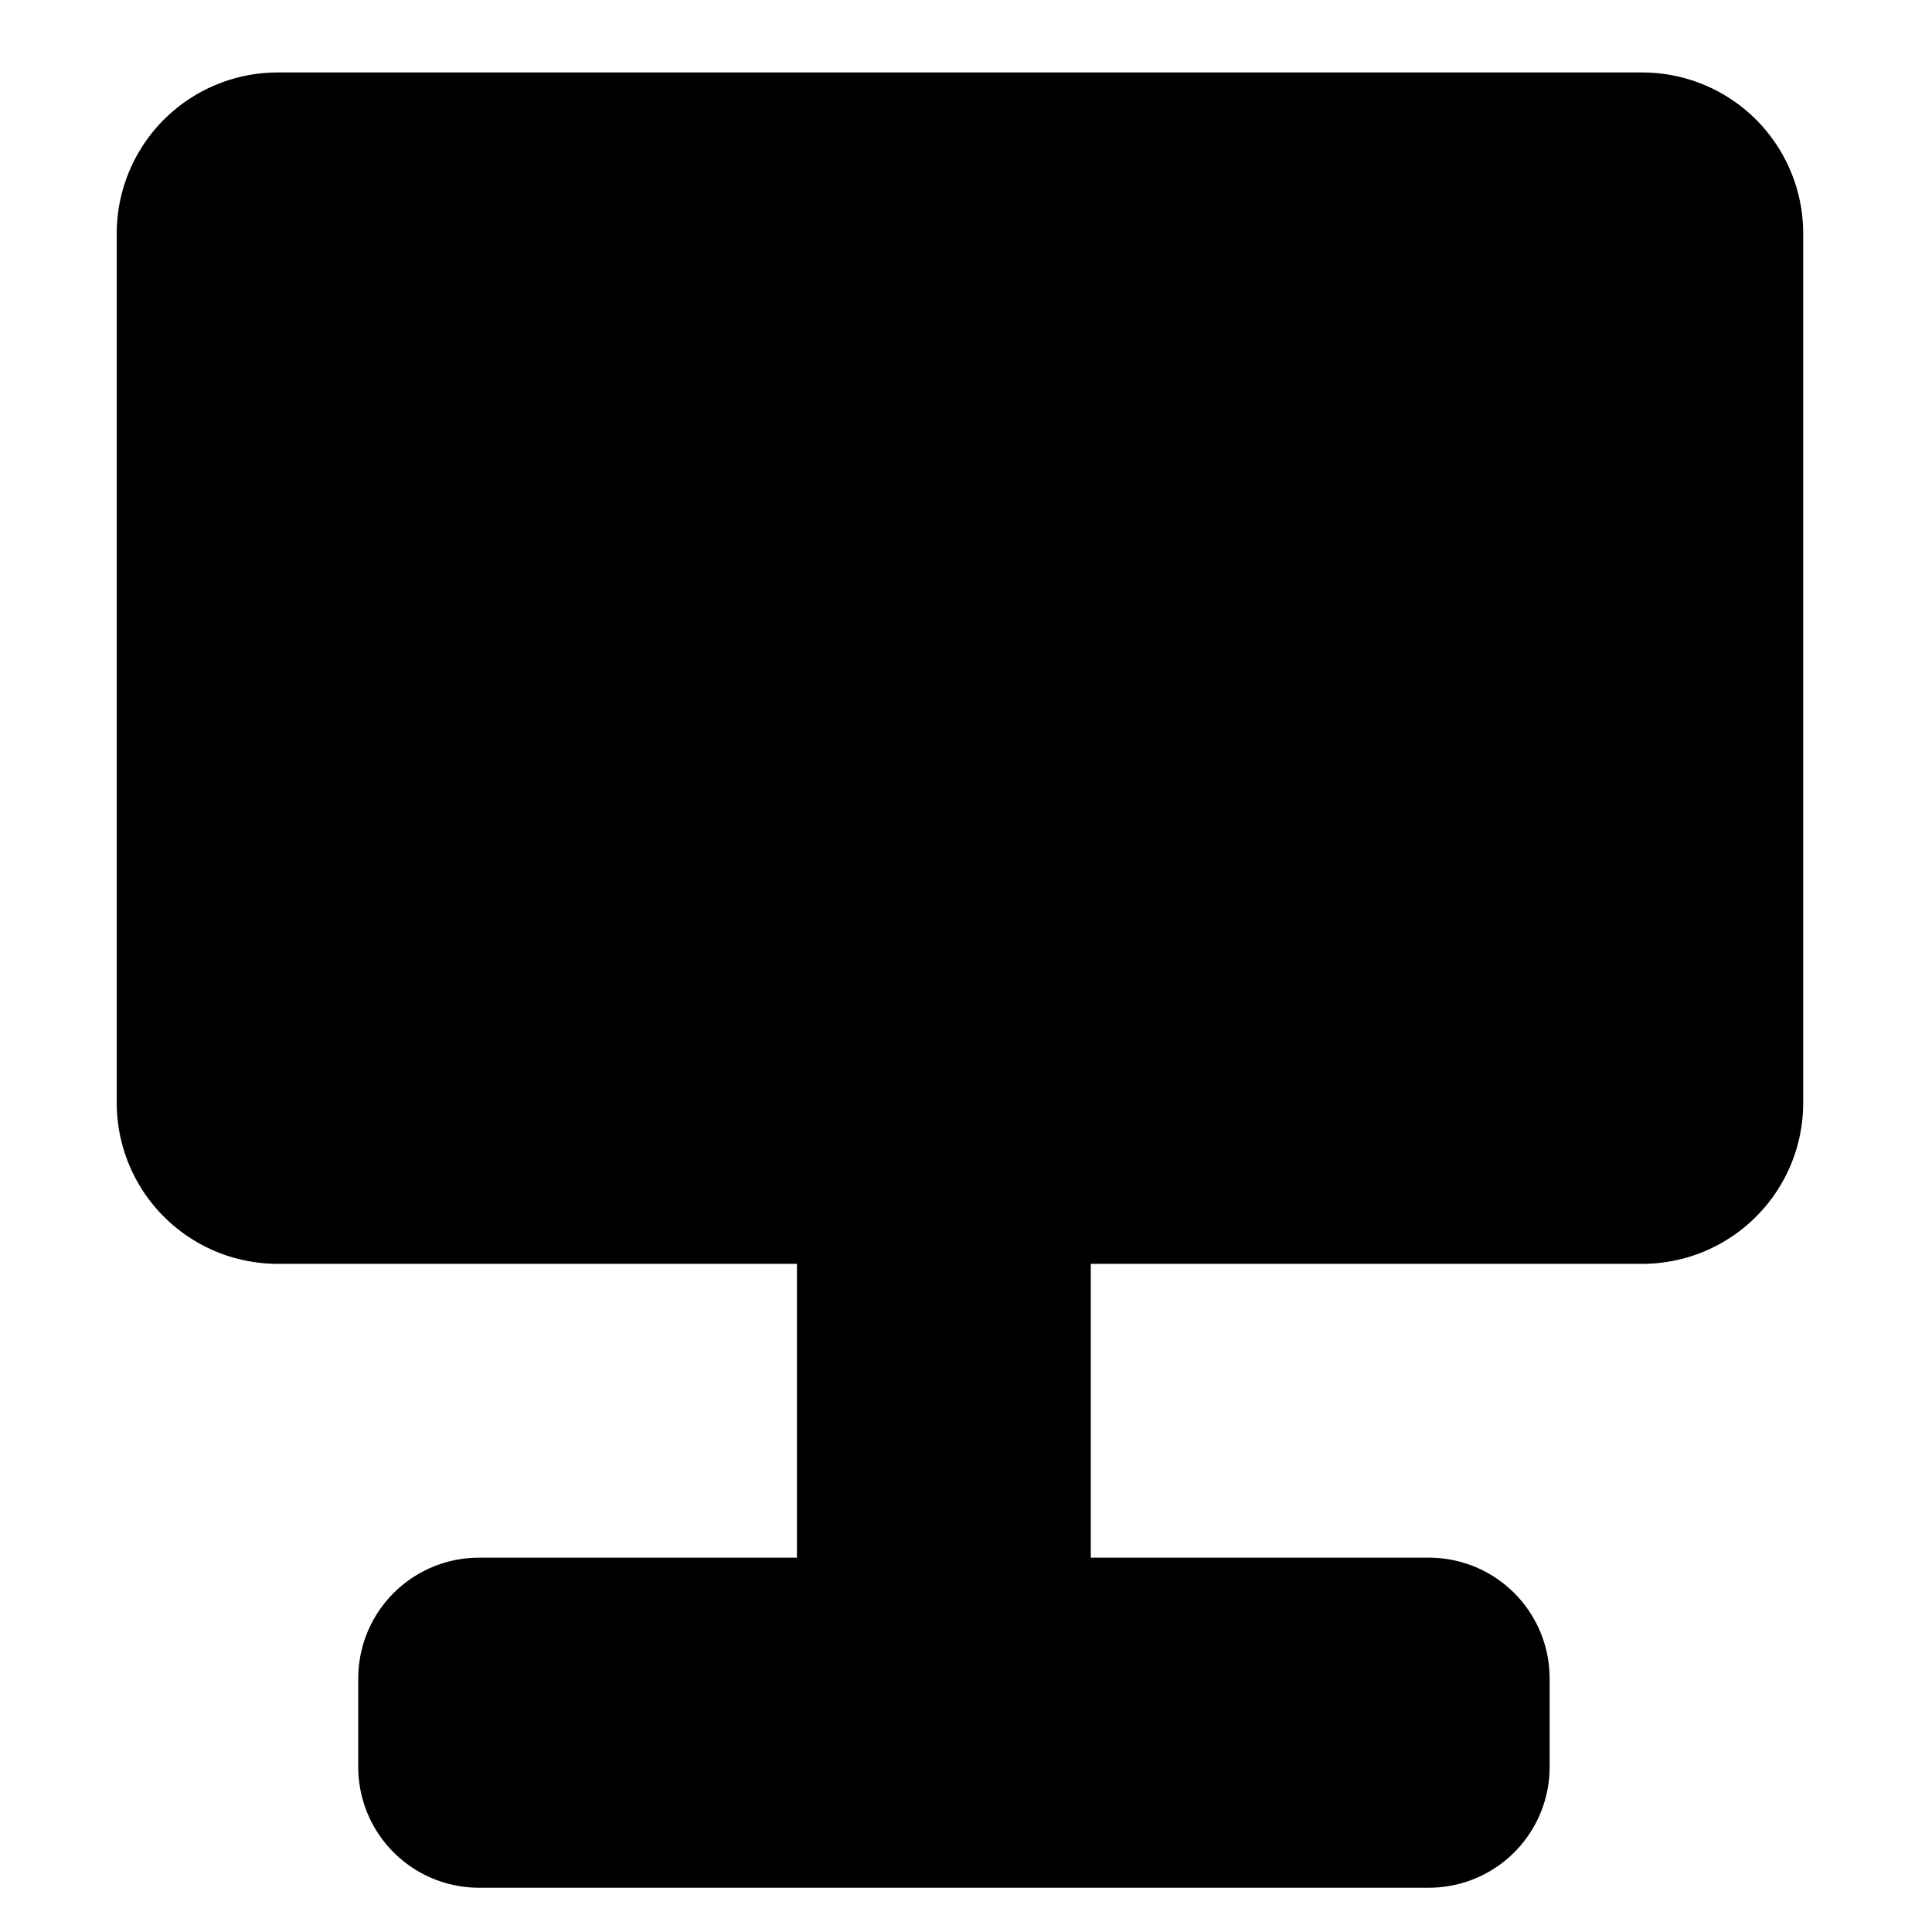
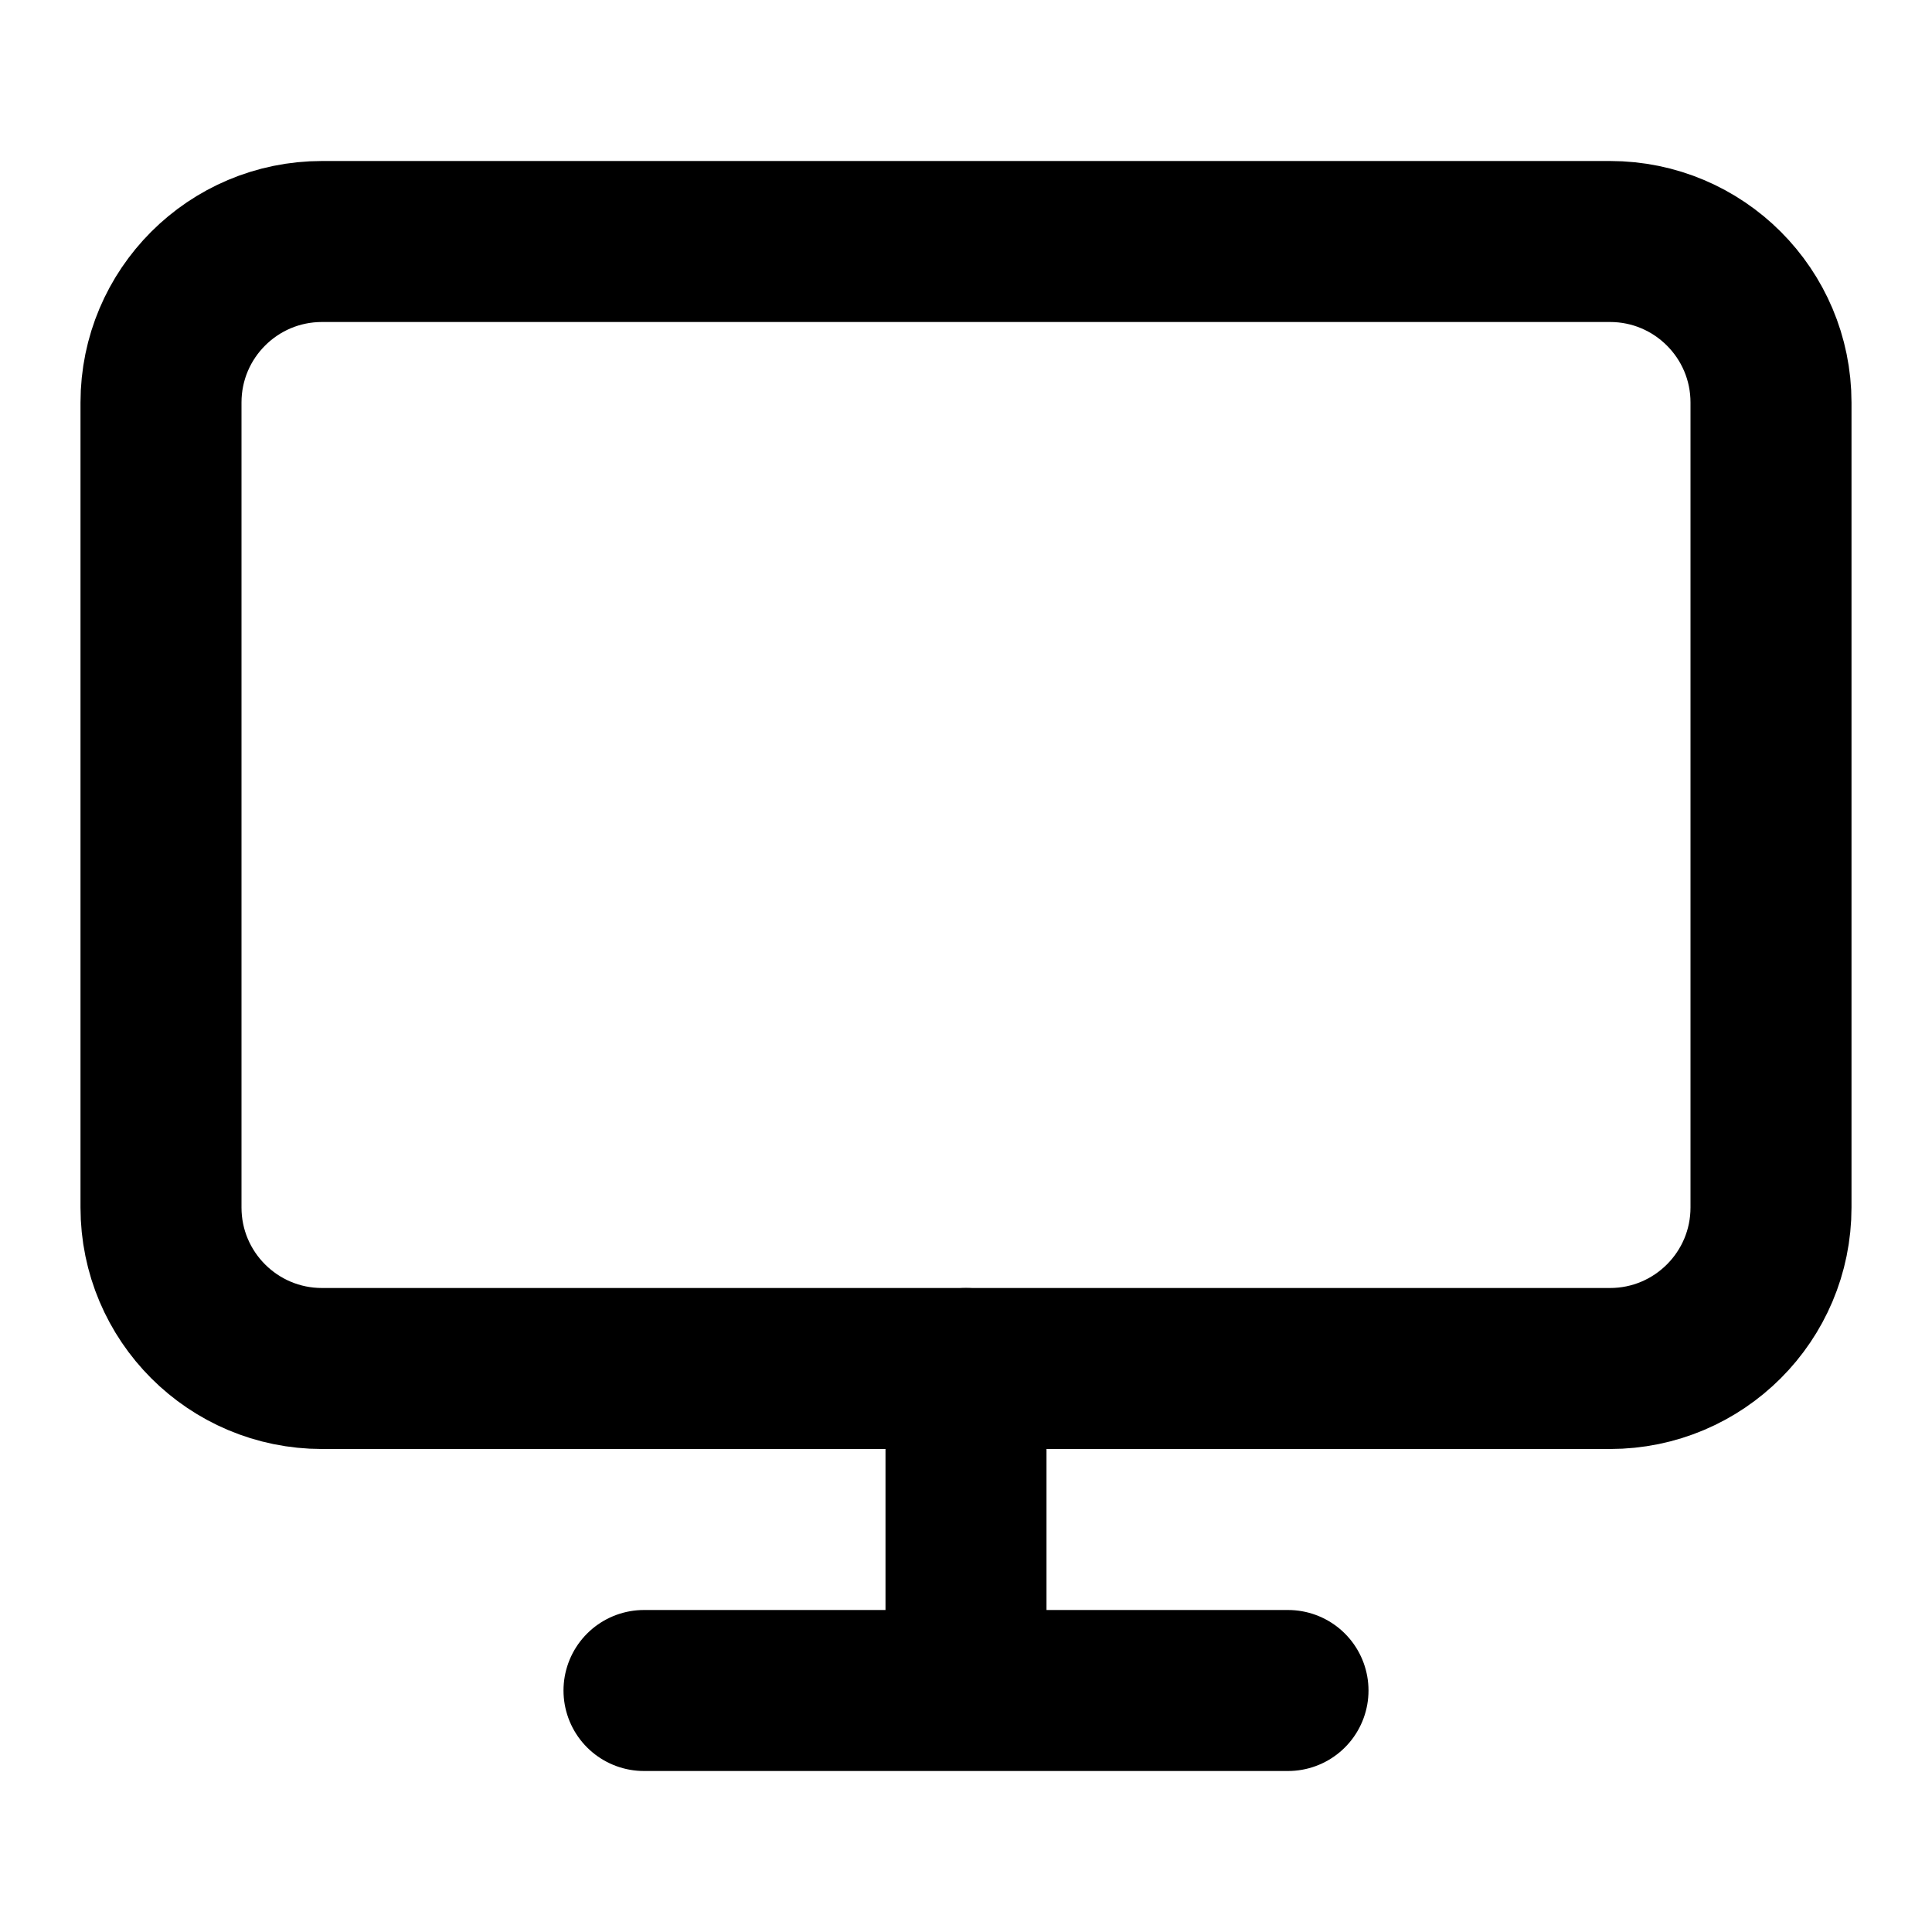
- <svg xmlns="http://www.w3.org/2000/svg" width="48" height="48">
-   <path style="fill:#000;stroke:#000;stroke-width:8;stroke-linecap:round;stroke-linejoin:round" d="M6.9 5.8h33.9v21.6H6.9z" />
-   <path style="fill:#000;stroke:#000;stroke-width:4;stroke-linecap:round;stroke-linejoin:round;stroke-dasharray:none" d="M21.8 28.2h3.3v10.7h-3.3z" />
-   <path style="fill:#000;stroke:#000;stroke-width:6;stroke-linecap:round;stroke-linejoin:round;stroke-dasharray:none" d="M11.9 41.7h23.6v2.2H11.9z" />
+ <svg xmlns="http://www.w3.org/2000/svg" width="24" height="24" viewBox="0 0 24 24">
+   <g fill="none" stroke="currentColor" stroke-linecap="round" stroke-linejoin="round" stroke-width="2">
+     <rect width="20" height="14" x="2" y="3" rx="2" />
+     <path d="M8 21h8m-4-4v4" />
+   </g>
</svg>
